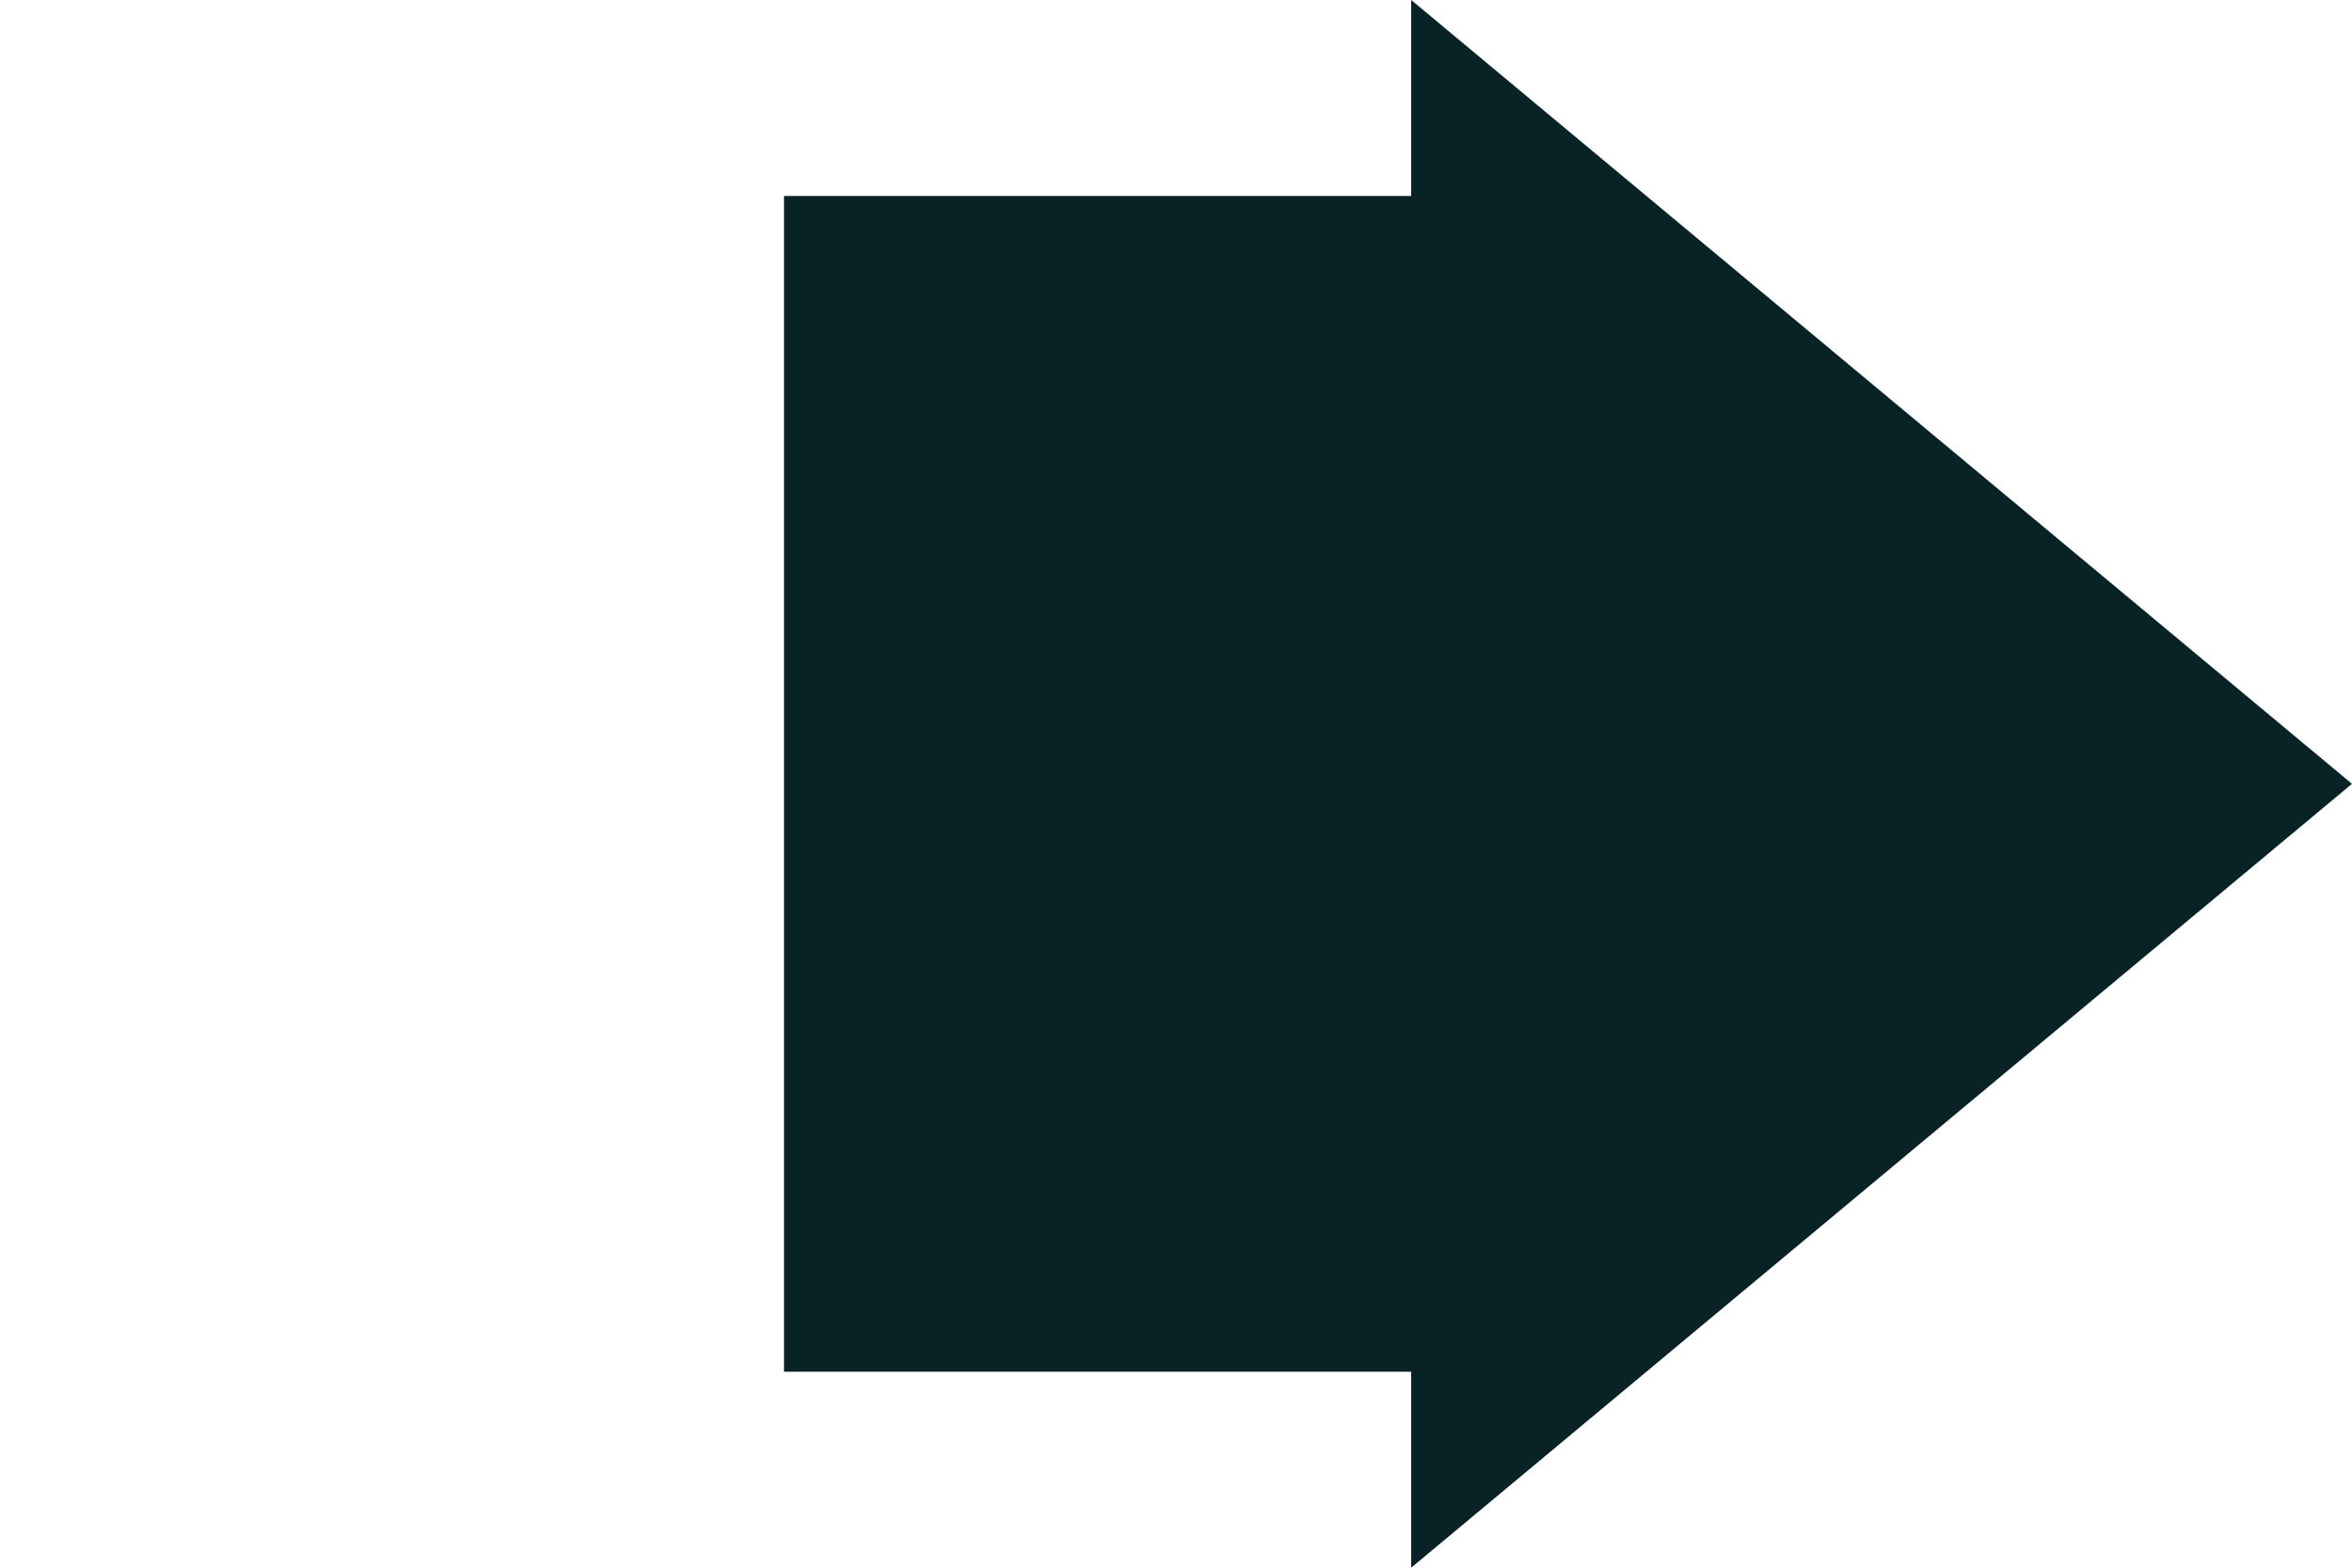
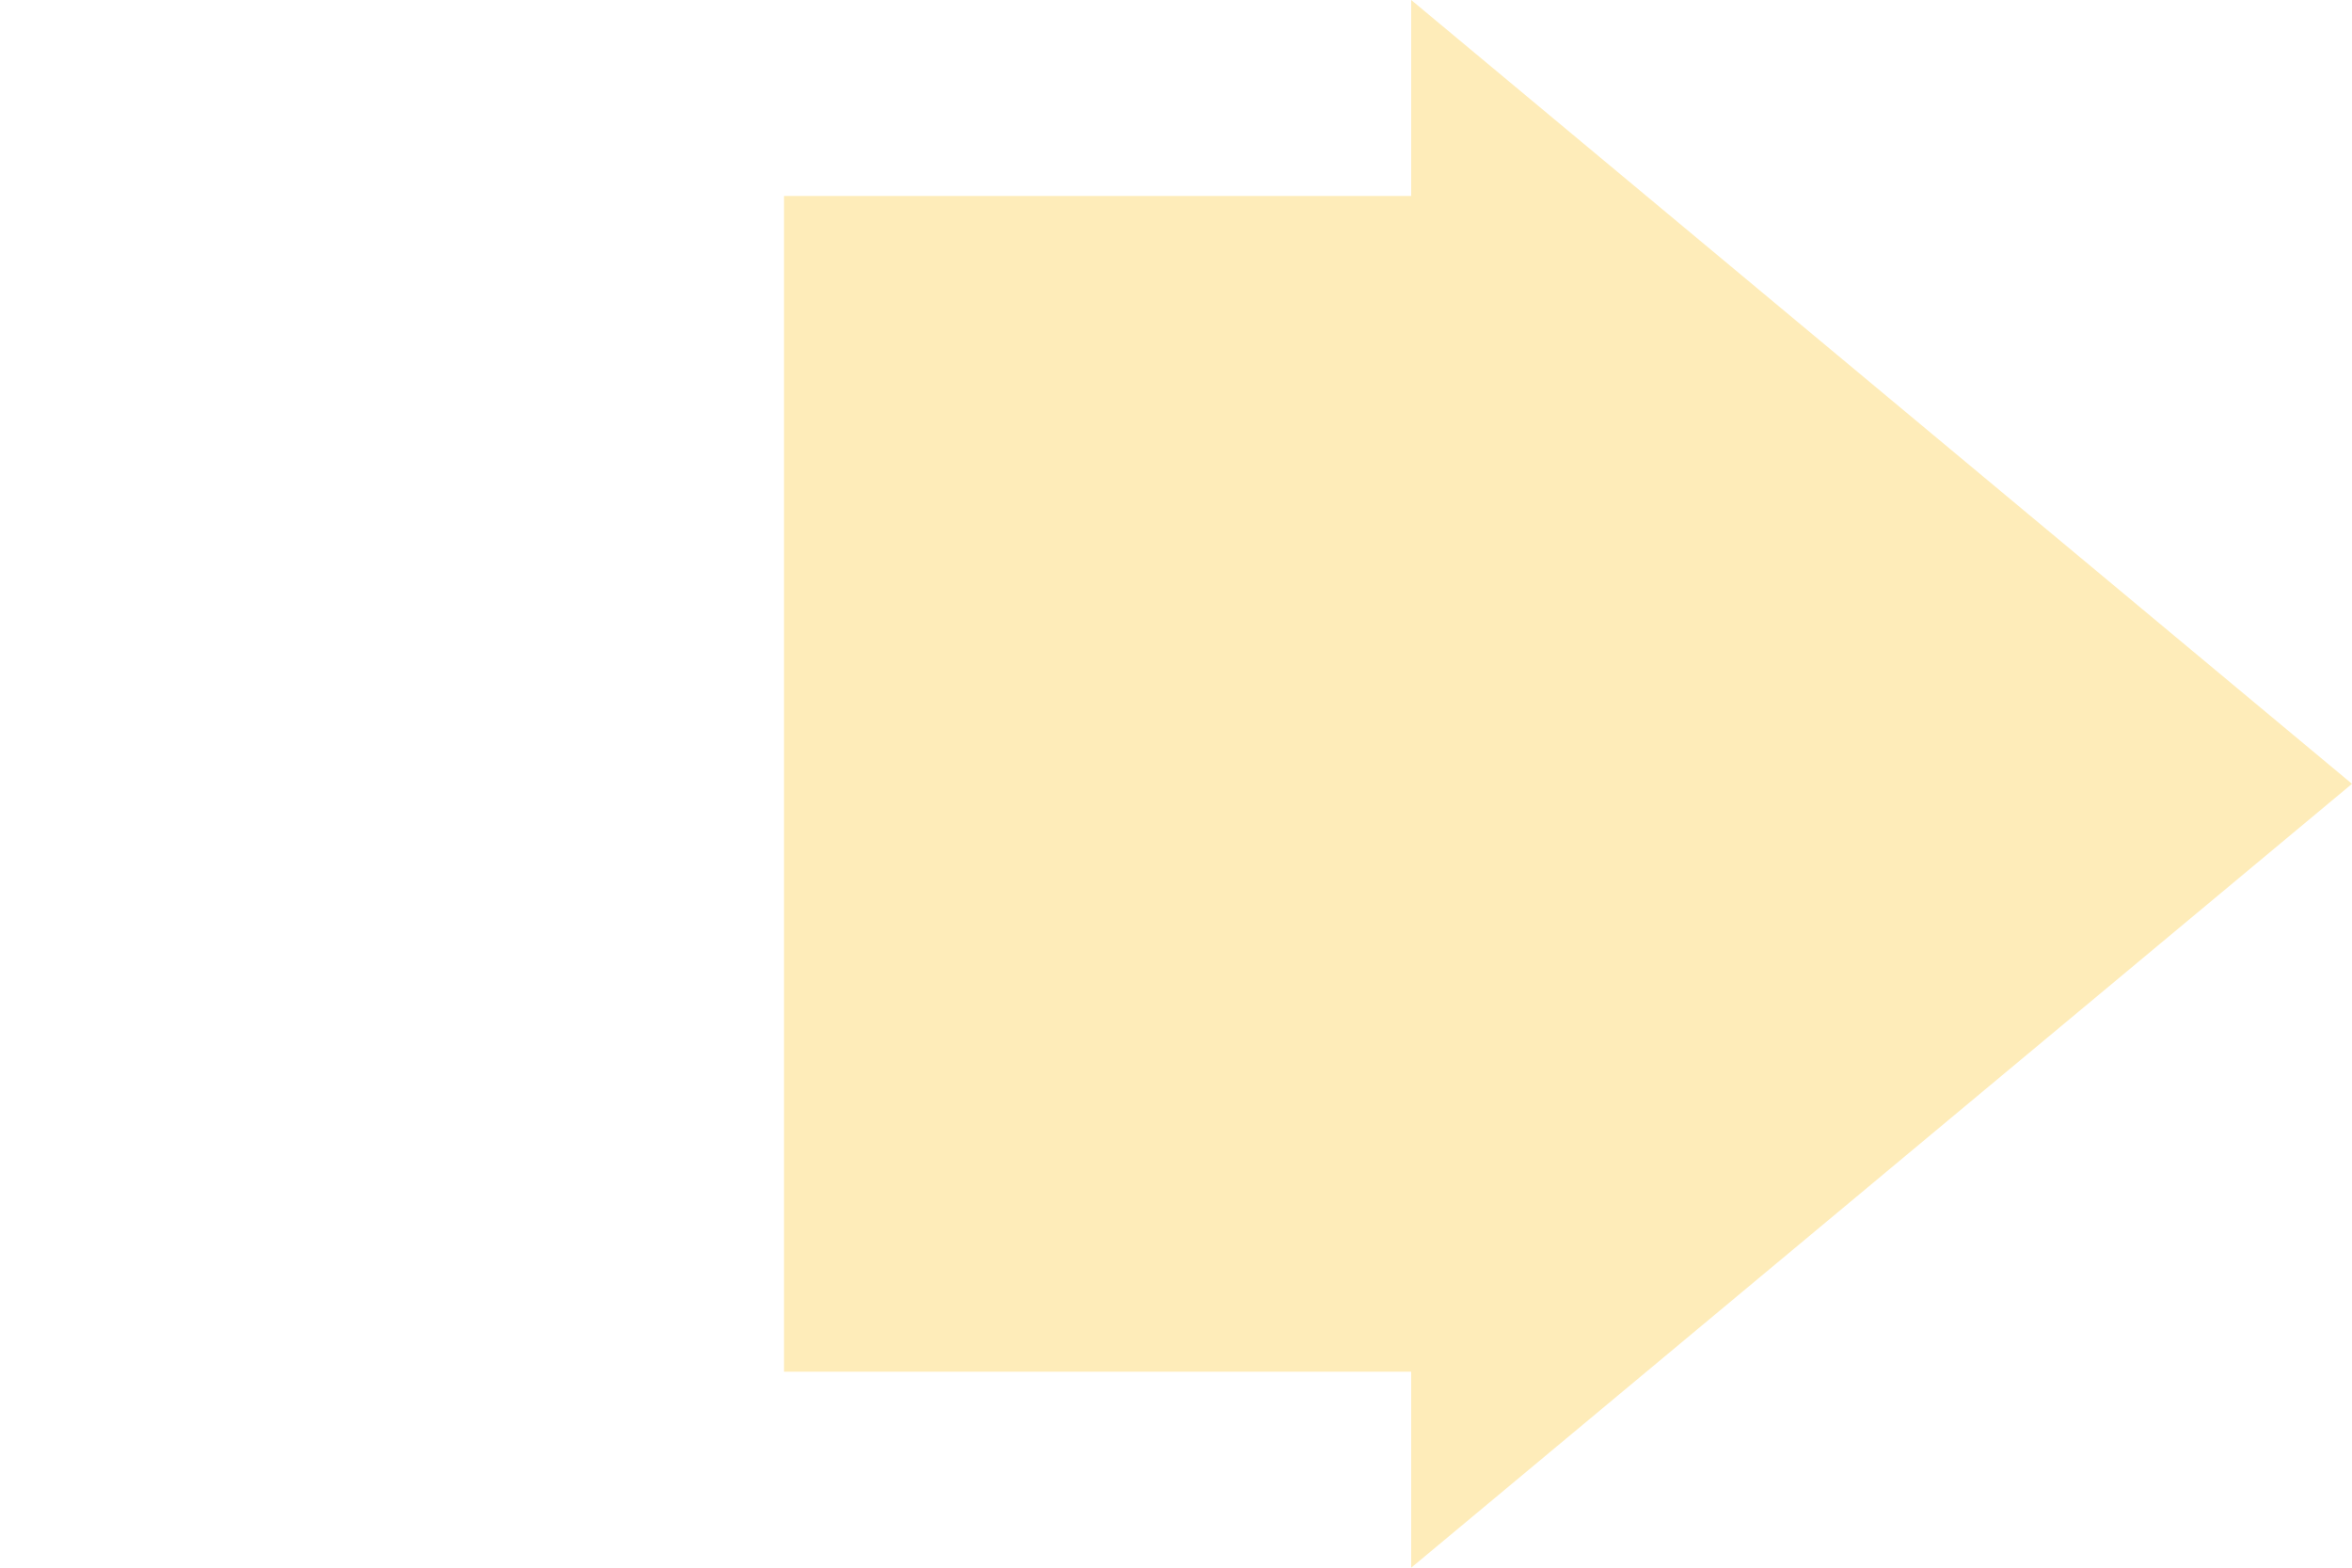
<svg xmlns="http://www.w3.org/2000/svg" id="BJQqhl56G" data-name="Layer 1 copy" viewBox="-20 0 60 40">
  <style>
        @-webkit-keyframes SJxm9nlqpM_HyUn3e9pz_Animation{
0%{-webkit-transform: translate(0px, 0px);transform: translate(0px, 0px);}
40%{-webkit-transform: translate(-50%, 0px);transform: translate(-50%, 0px);}
  80%{-webkit-transform: translate(0px, 0px);transform: translate(0px, 0px);}
100%{-webkit-transform: translate(0px, 0px);transform: translate(0px, 0px);}}
@keyframes SJxm9nlqpM_HyUn3e9pz_Animation{
0%{-webkit-transform: translate(0px, 0px);transform: translate(0px, 0px);}
40%{-webkit-transform: translate(-50%, 0px);transform: translate(-50%, 0px);}
  80%{-webkit-transform: translate(0px, 0px);transform: translate(0px, 0px);}
100%{-webkit-transform: translate(0px, 0px);transform: translate(0px, 0px);}}
#BJQqhl56G *{-webkit-animation-duration: 400ms;animation-duration: 400ms;-webkit-animation-iteration-count: infinite;animation-iteration-count: infinite;-webkit-animation-timing-function: cubic-bezier(0, 0, 1, 1);animation-timing-function: cubic-bezier(0, 0, 1, 1);}
- #SJxm9nlqpM{fill: #082225;}
+ #SJxm9nlqpM{fill: #FEECB9;}
#SJxm9nlqpM_HyUn3e9pz{-webkit-animation-name: SJxm9nlqpM_HyUn3e9pz_Animation;animation-name: SJxm9nlqpM_HyUn3e9pz_Animation;-webkit-transform-origin: 50% 50%;transform-origin: 50% 50%;transform-box: fill-box;-webkit-transform: translate(0px, 0px);transform: translate(0px, 0px);}
    </style>
  <defs />
  <g id="SJxm9nlqpM_HyUn3e9pz" data-animator-group="true" data-animator-type="0">
    <polygon points="40 20 16 0 16 5 0 5 0 35 16 35 16 40 40 20" id="SJxm9nlqpM" />
  </g>
</svg>
